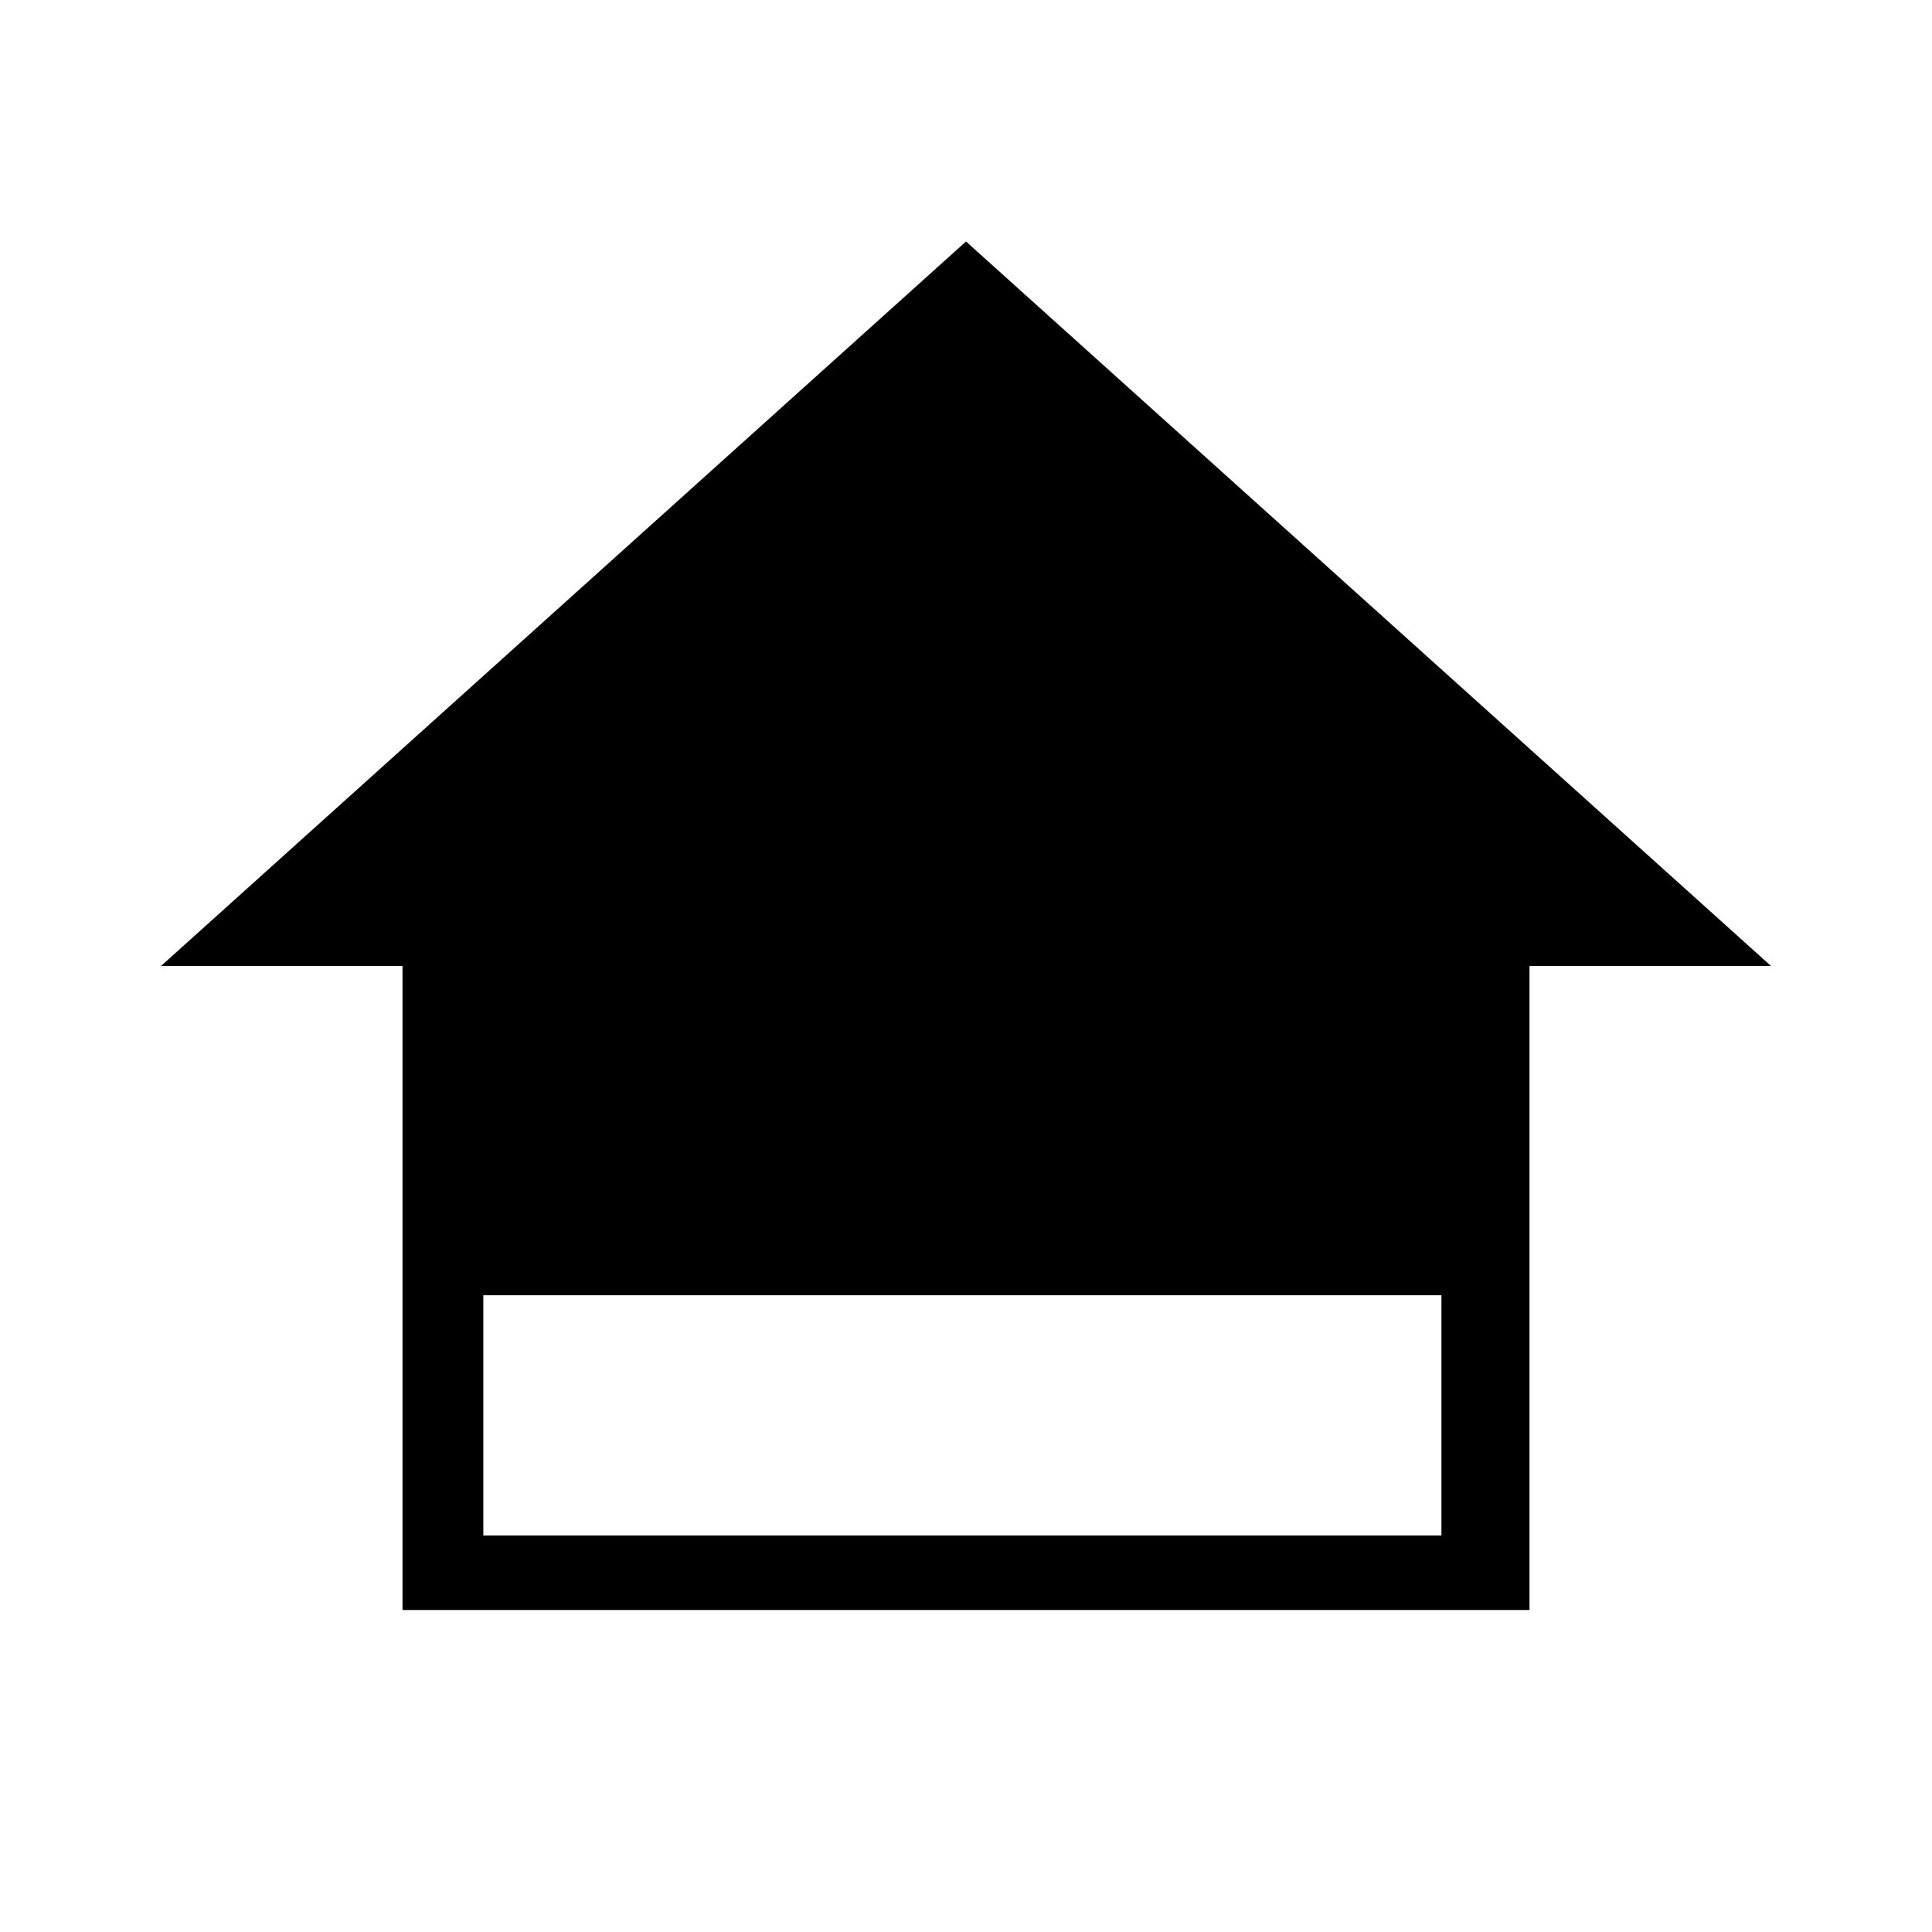
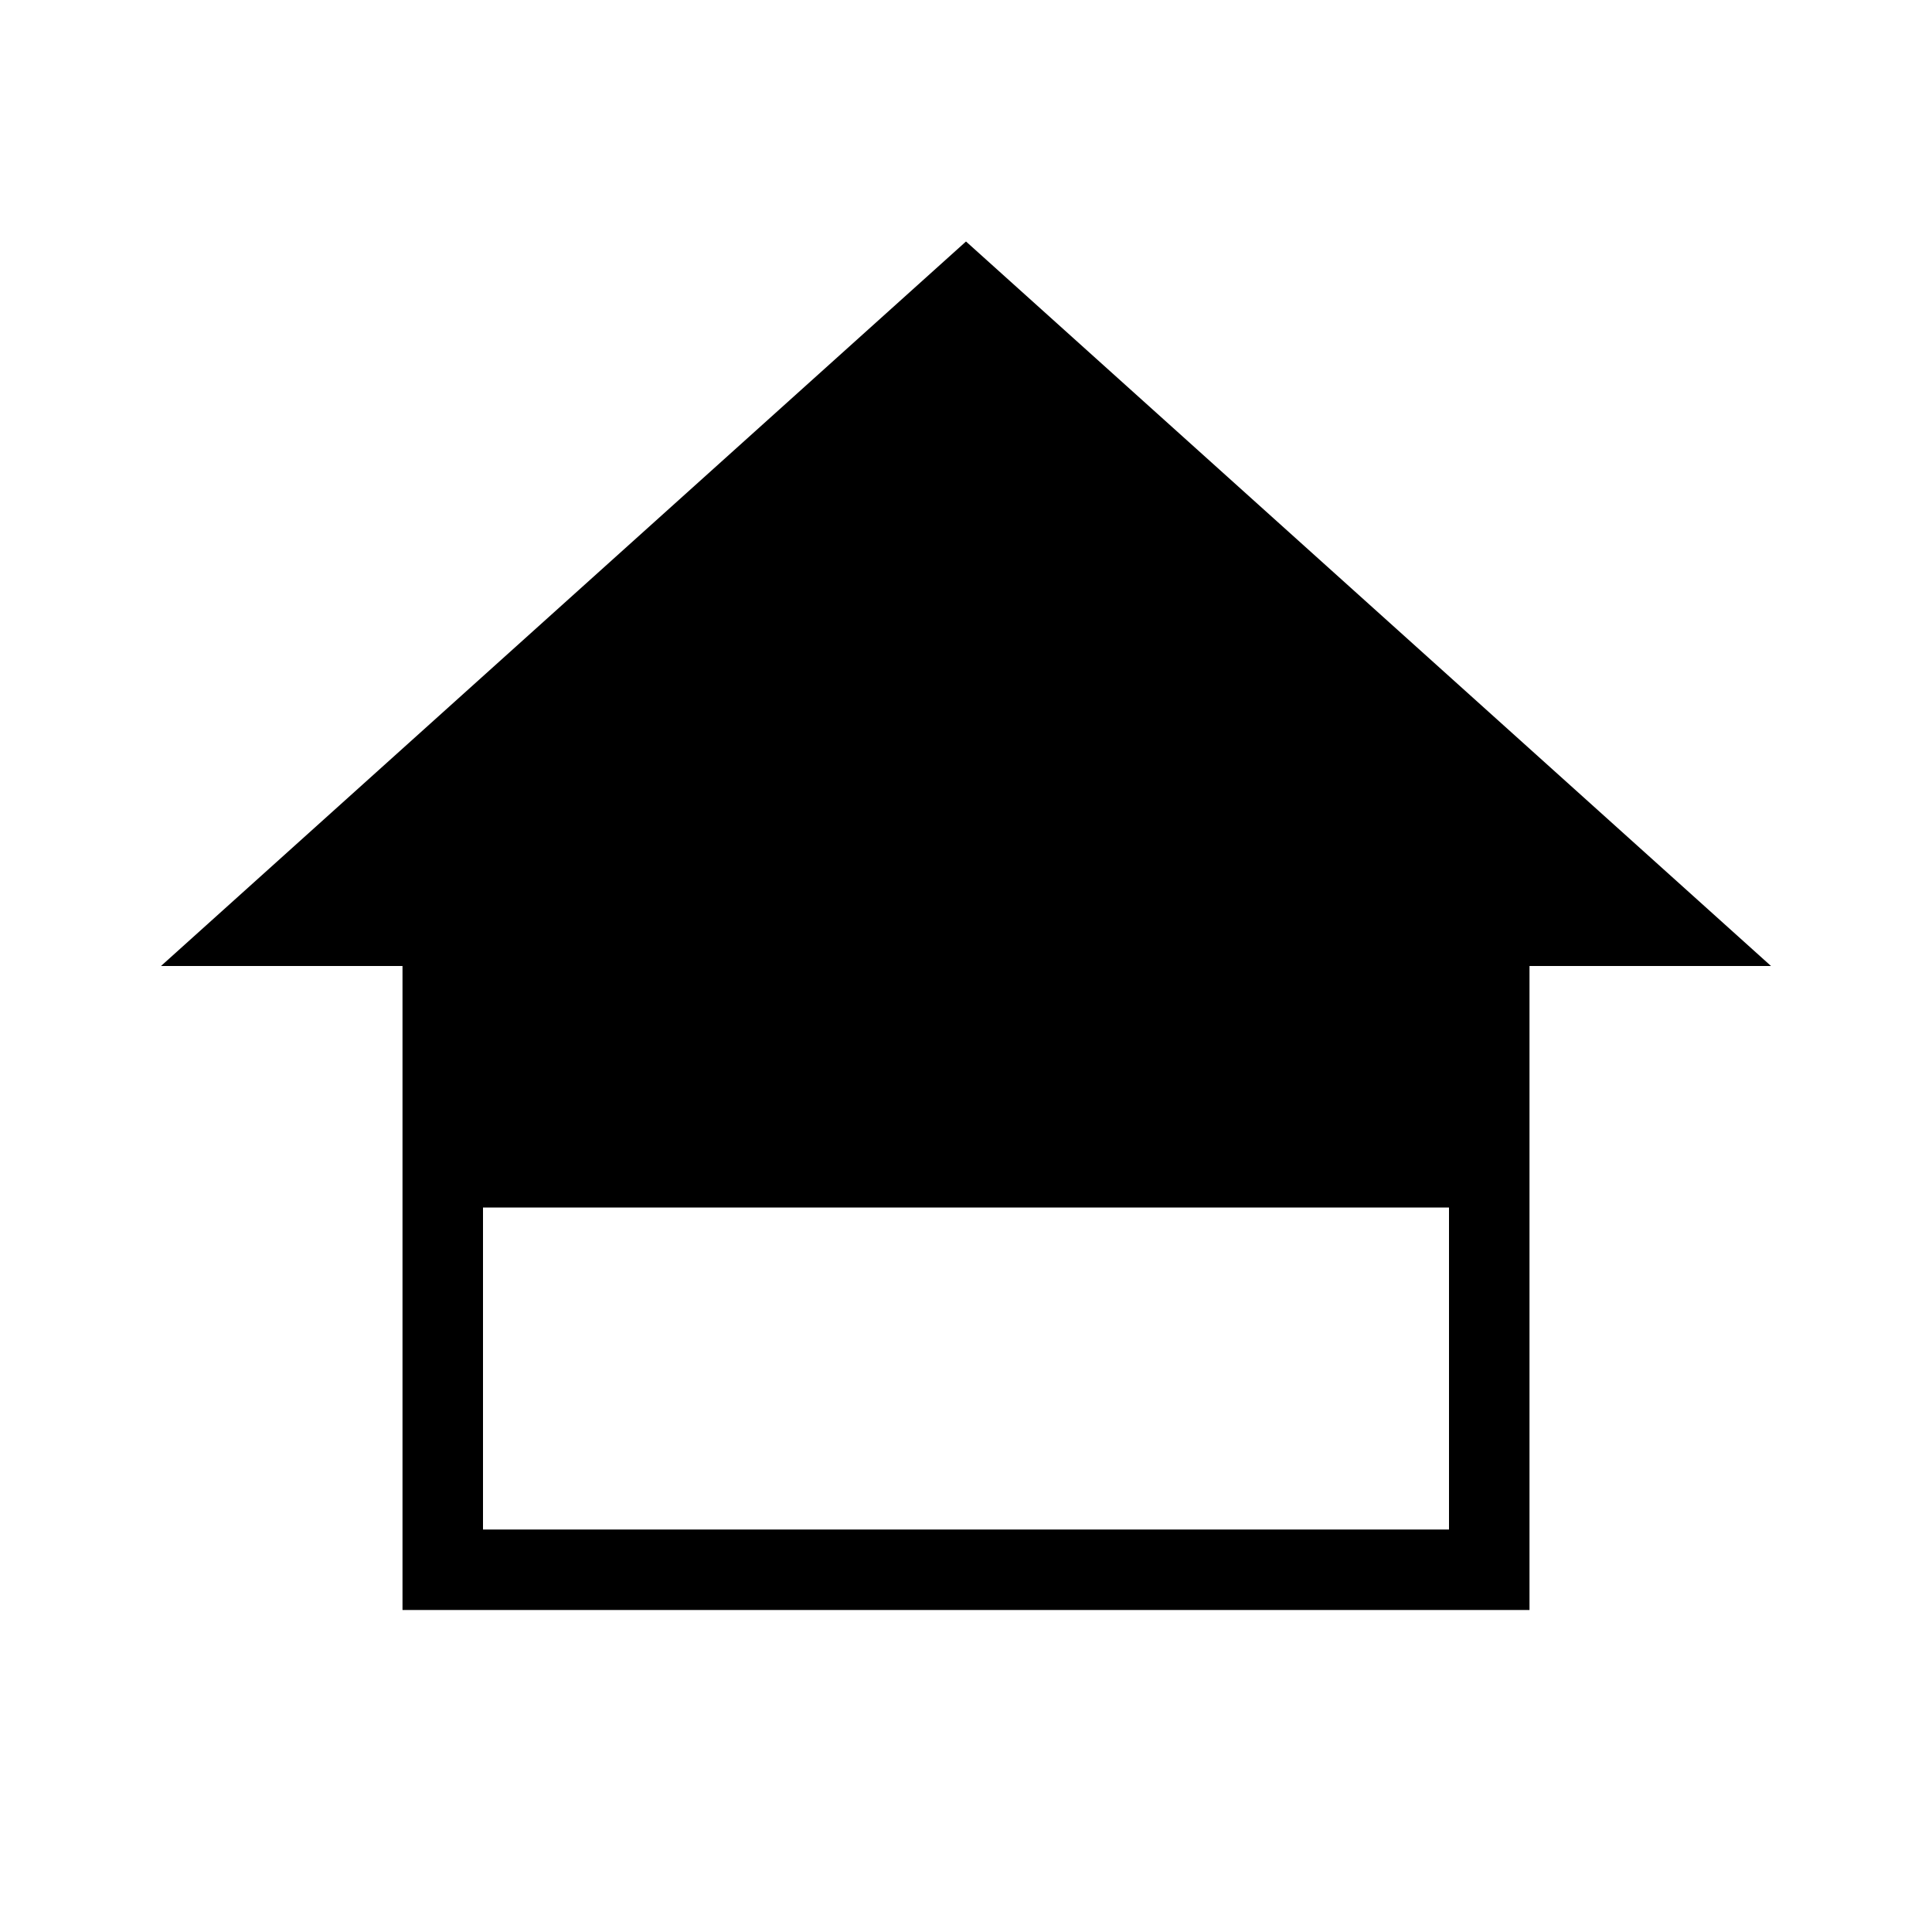
<svg xmlns="http://www.w3.org/2000/svg" version="1.1" width="24" height="24" viewBox="0 0 24 24" id="svg3766">
  <defs id="defs3770" />
-   <path d="M 12 3 L 2 12 L 5 12 L 5 20 L 19 20 L 19 12 L 22 12 L 12 3 z M 6.004 16.09 L 17.906 16.09 L 17.906 19.074 L 6.004 19.074 L 6.004 16.09 z " id="path3764" />
+   <path d="M 12,3 2,12 h 3 v 8 h 14 v -8 h 3 z M 6,15 h 12 v 4 H 6 Z" id="path3764" />
</svg>
